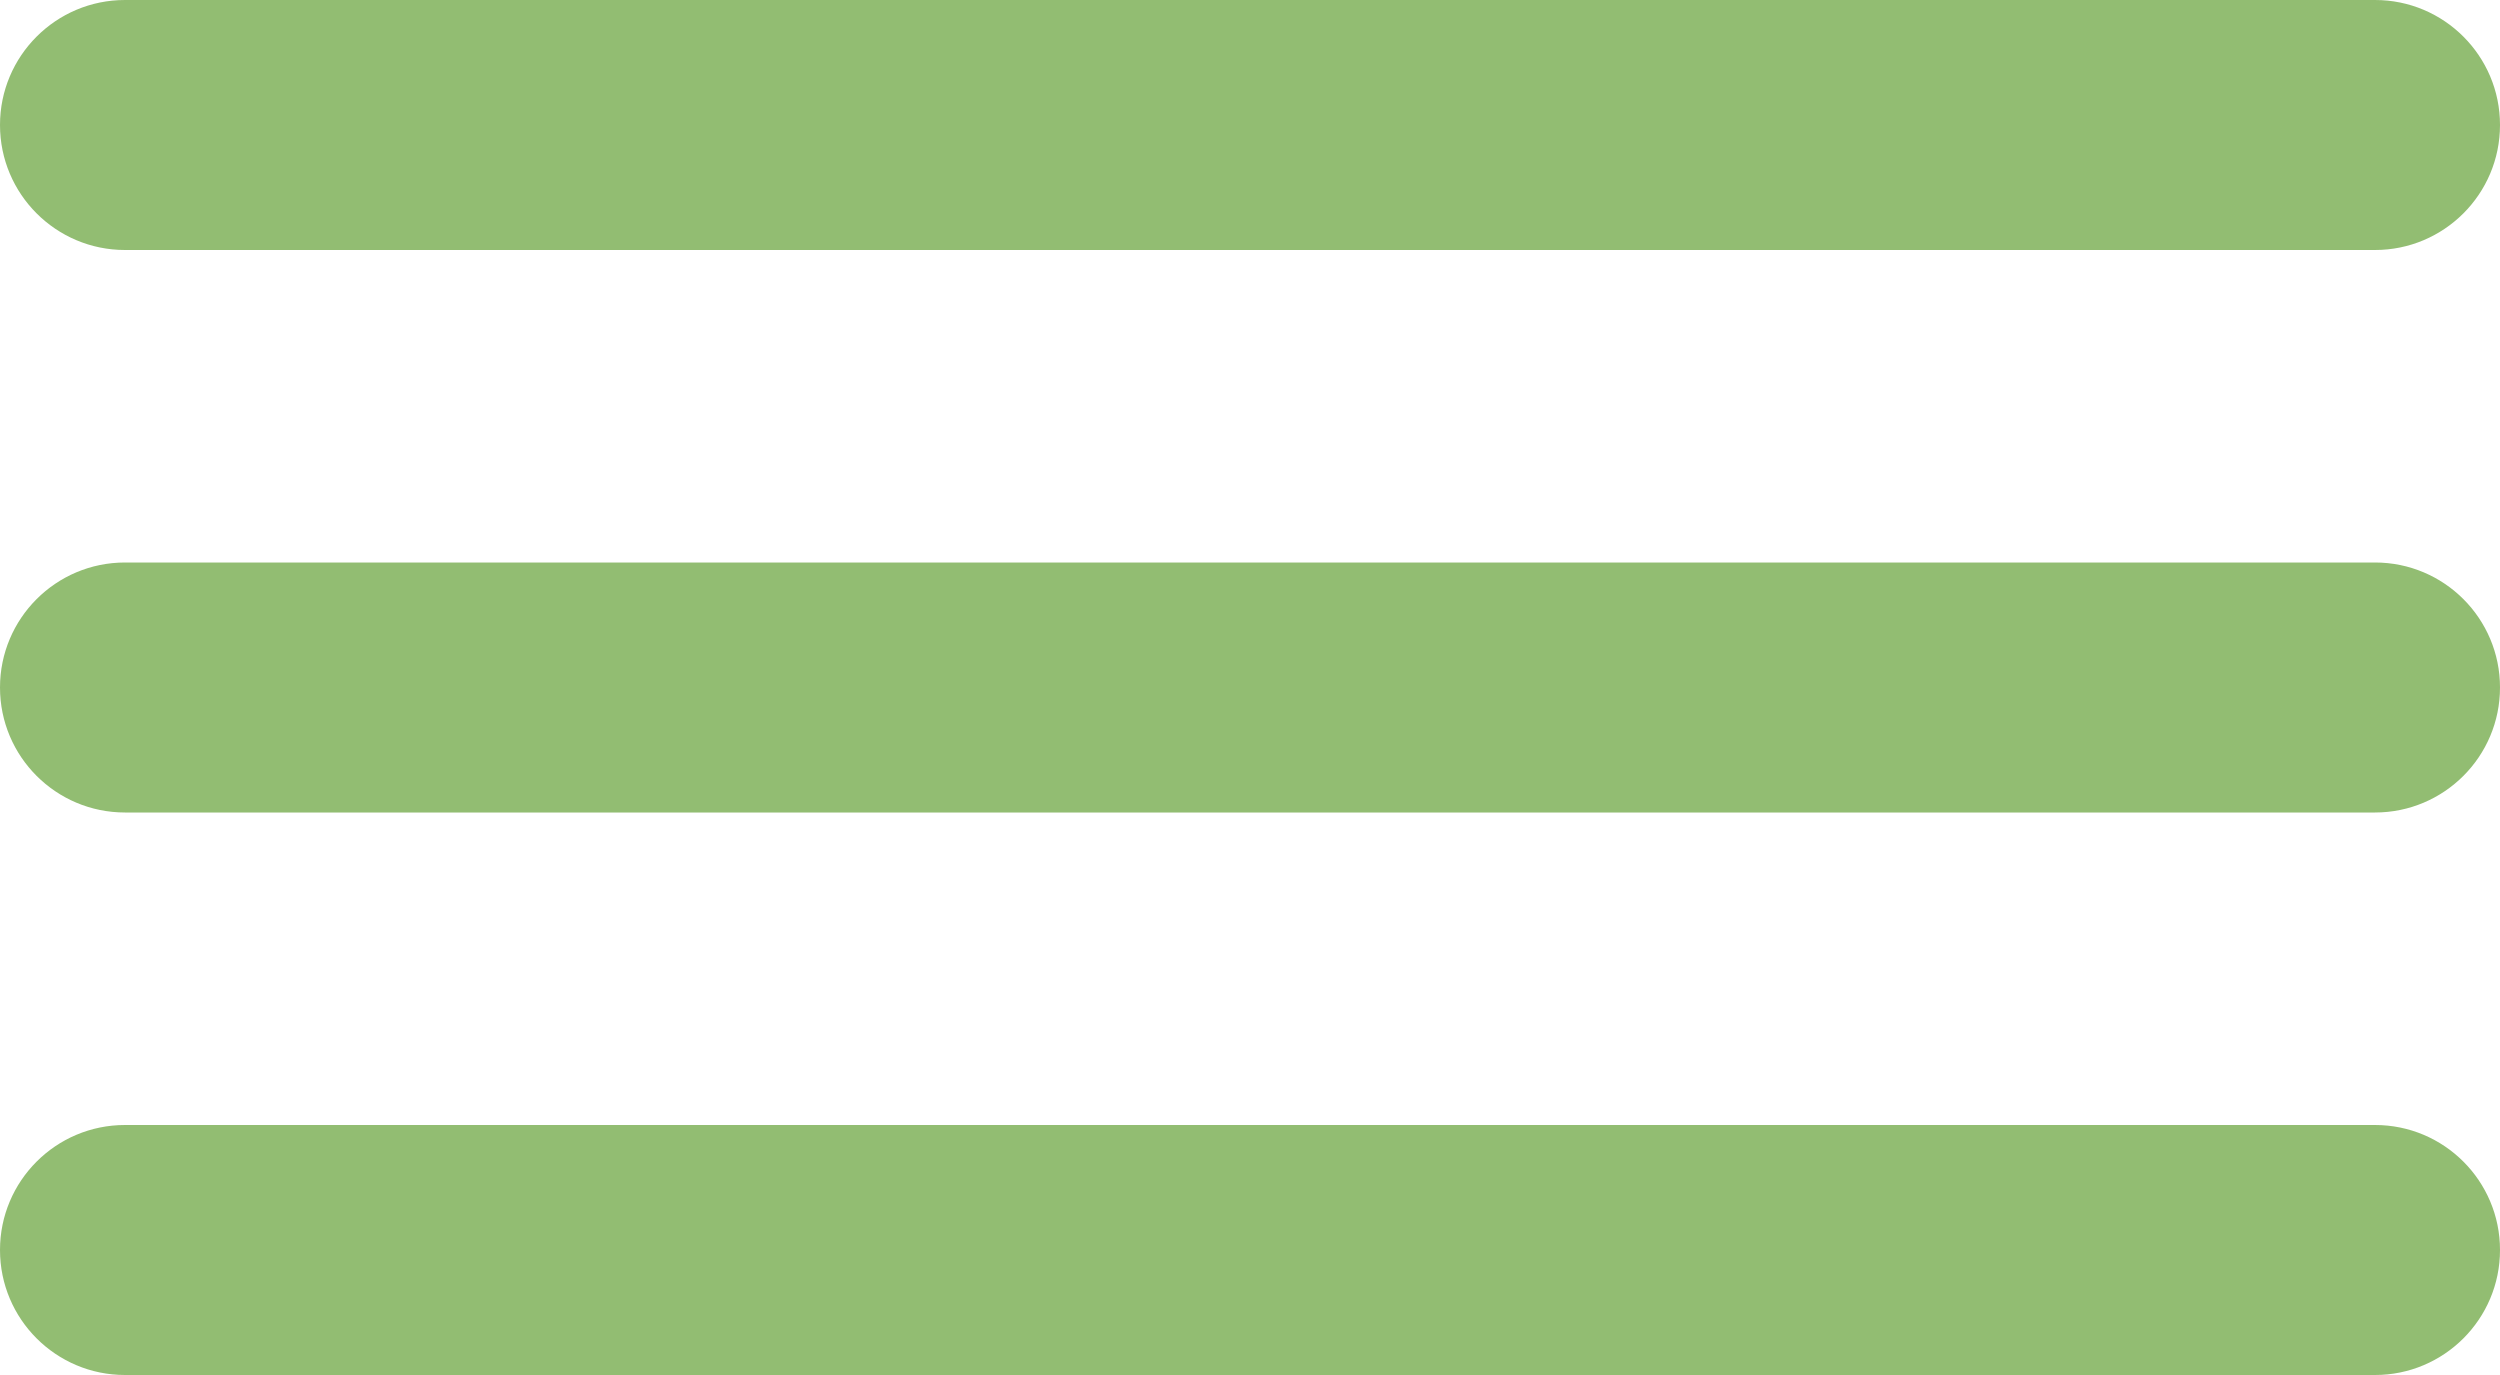
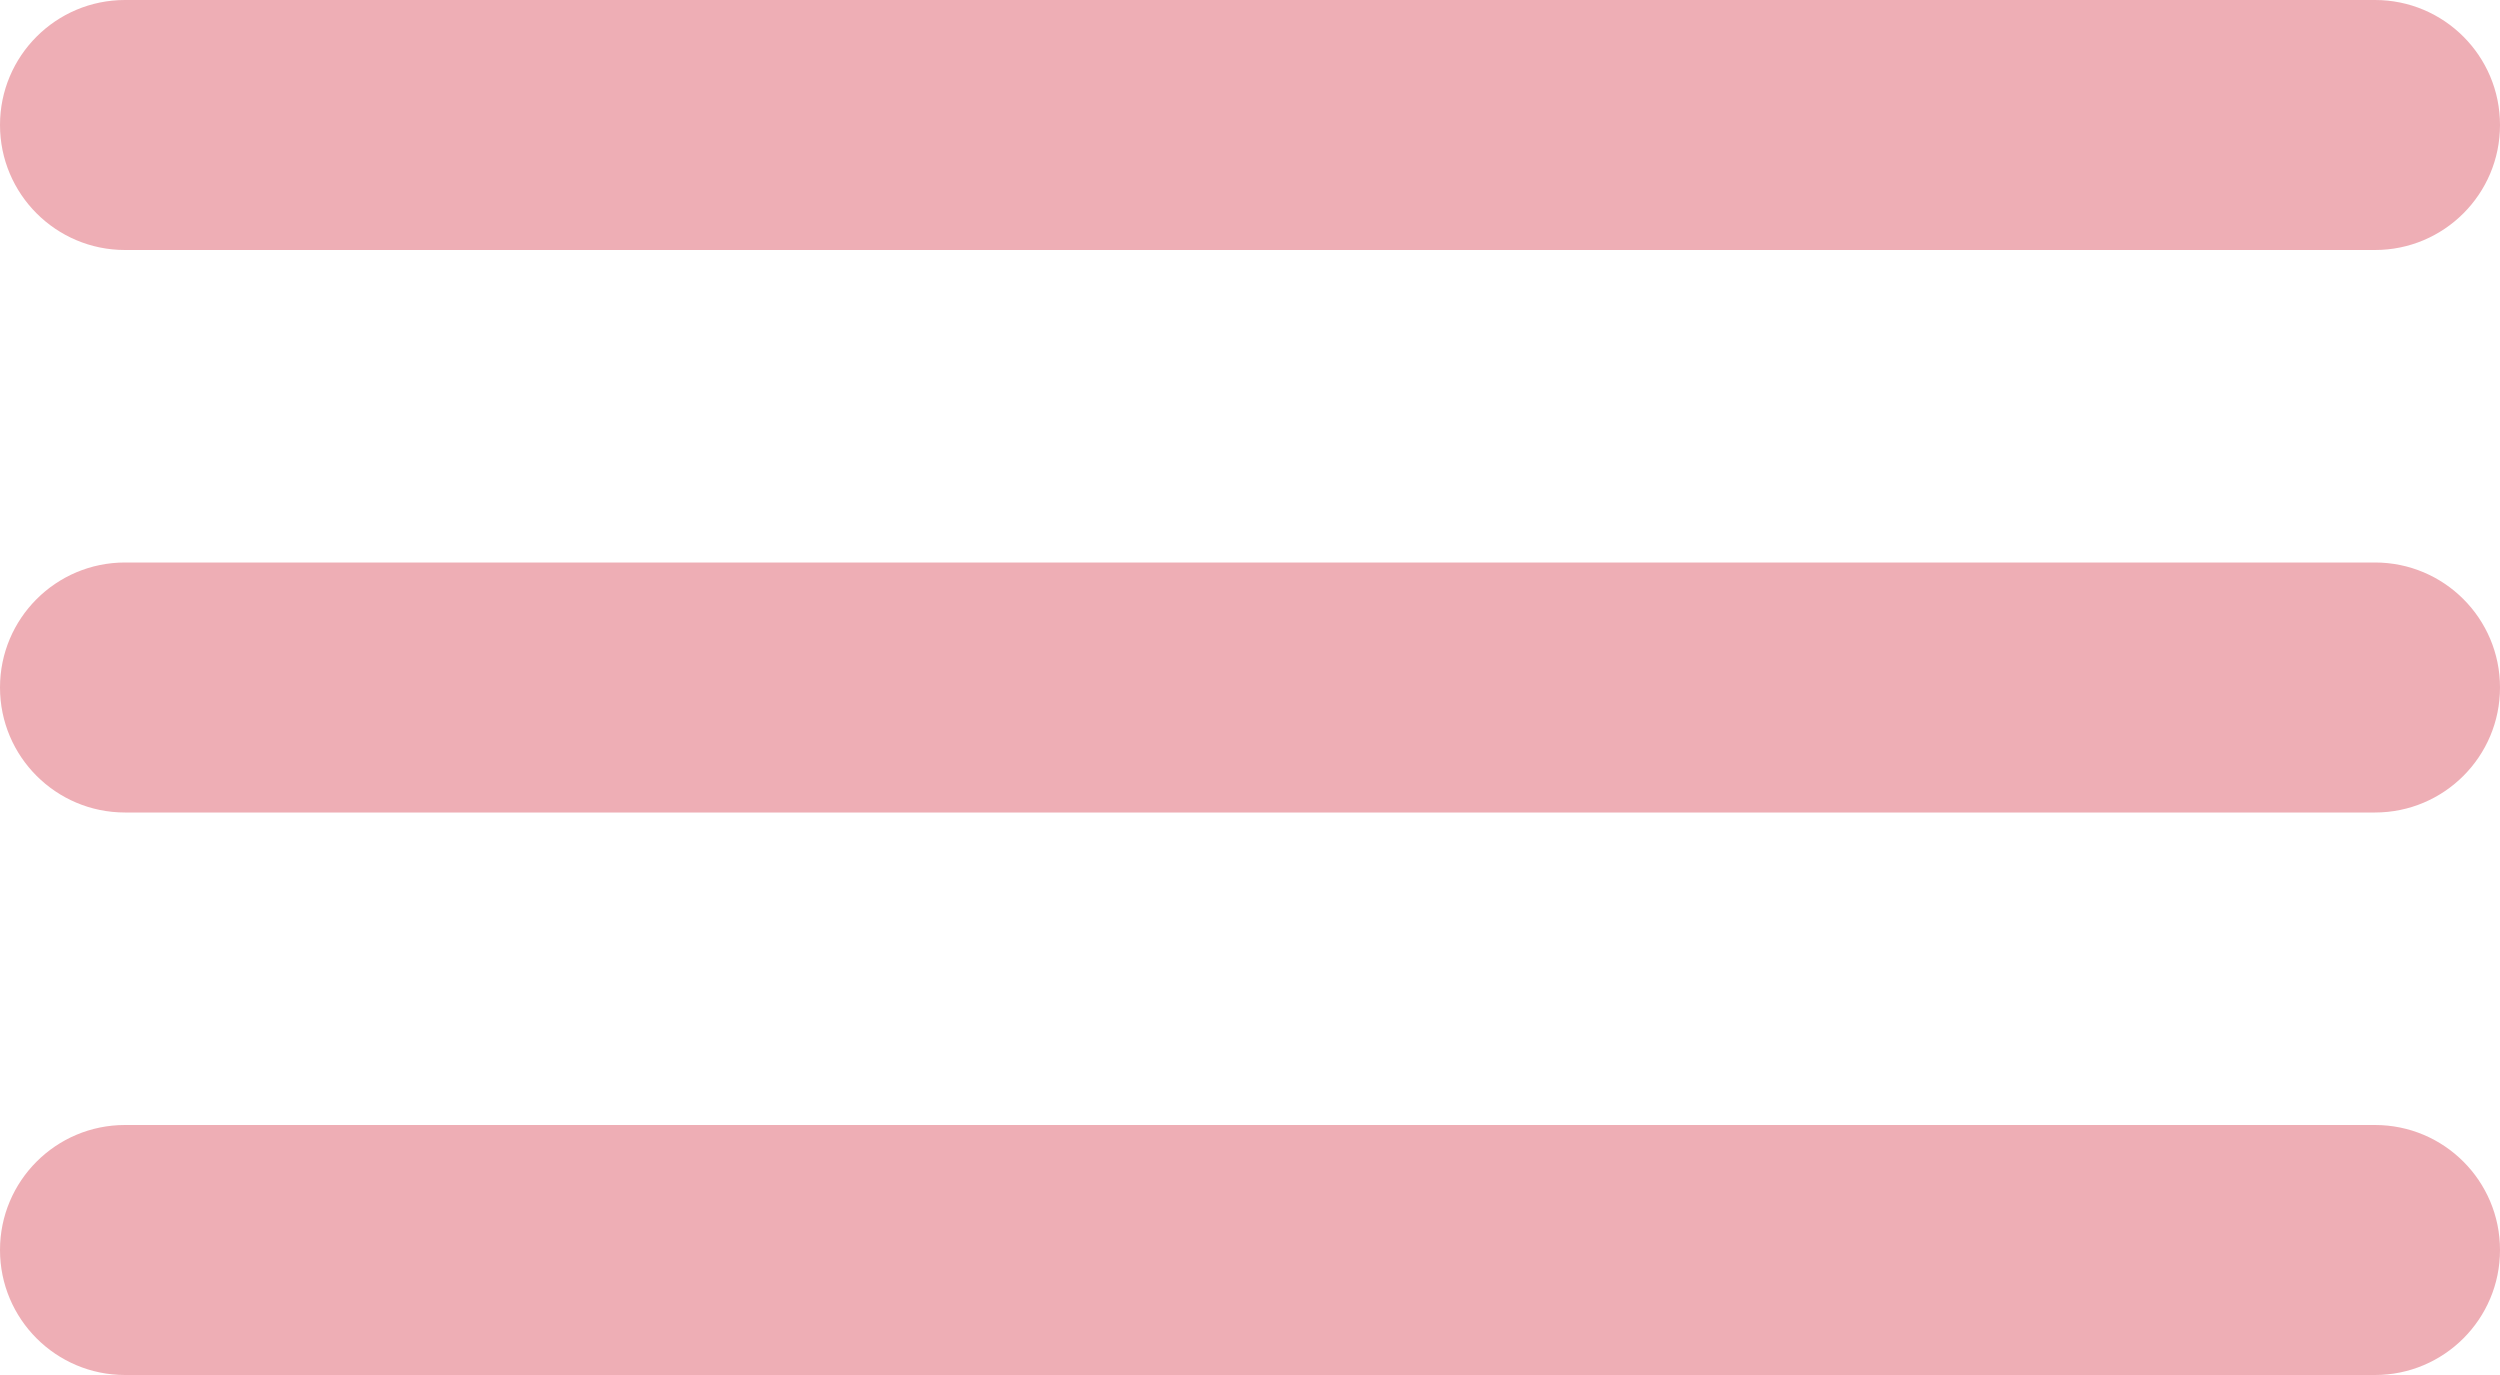
<svg xmlns="http://www.w3.org/2000/svg" width="40" height="22" viewBox="0 0 40 22" fill="none">
-   <rect width="40" height="4" rx="2" fill="#92BD72" />
-   <rect y="9" width="40" height="4" rx="2" fill="#92BD72" />
-   <rect y="18" width="40" height="4" rx="2" fill="#92BD72" />
+   <rect width="40" height="4" rx="2" fill="#EEAEB5" />
+   <rect y="9" width="40" height="4" rx="2" fill="#EEAEB5" />
+   <rect y="18" width="40" height="4" rx="2" fill="#EEAEB5" />
</svg>
